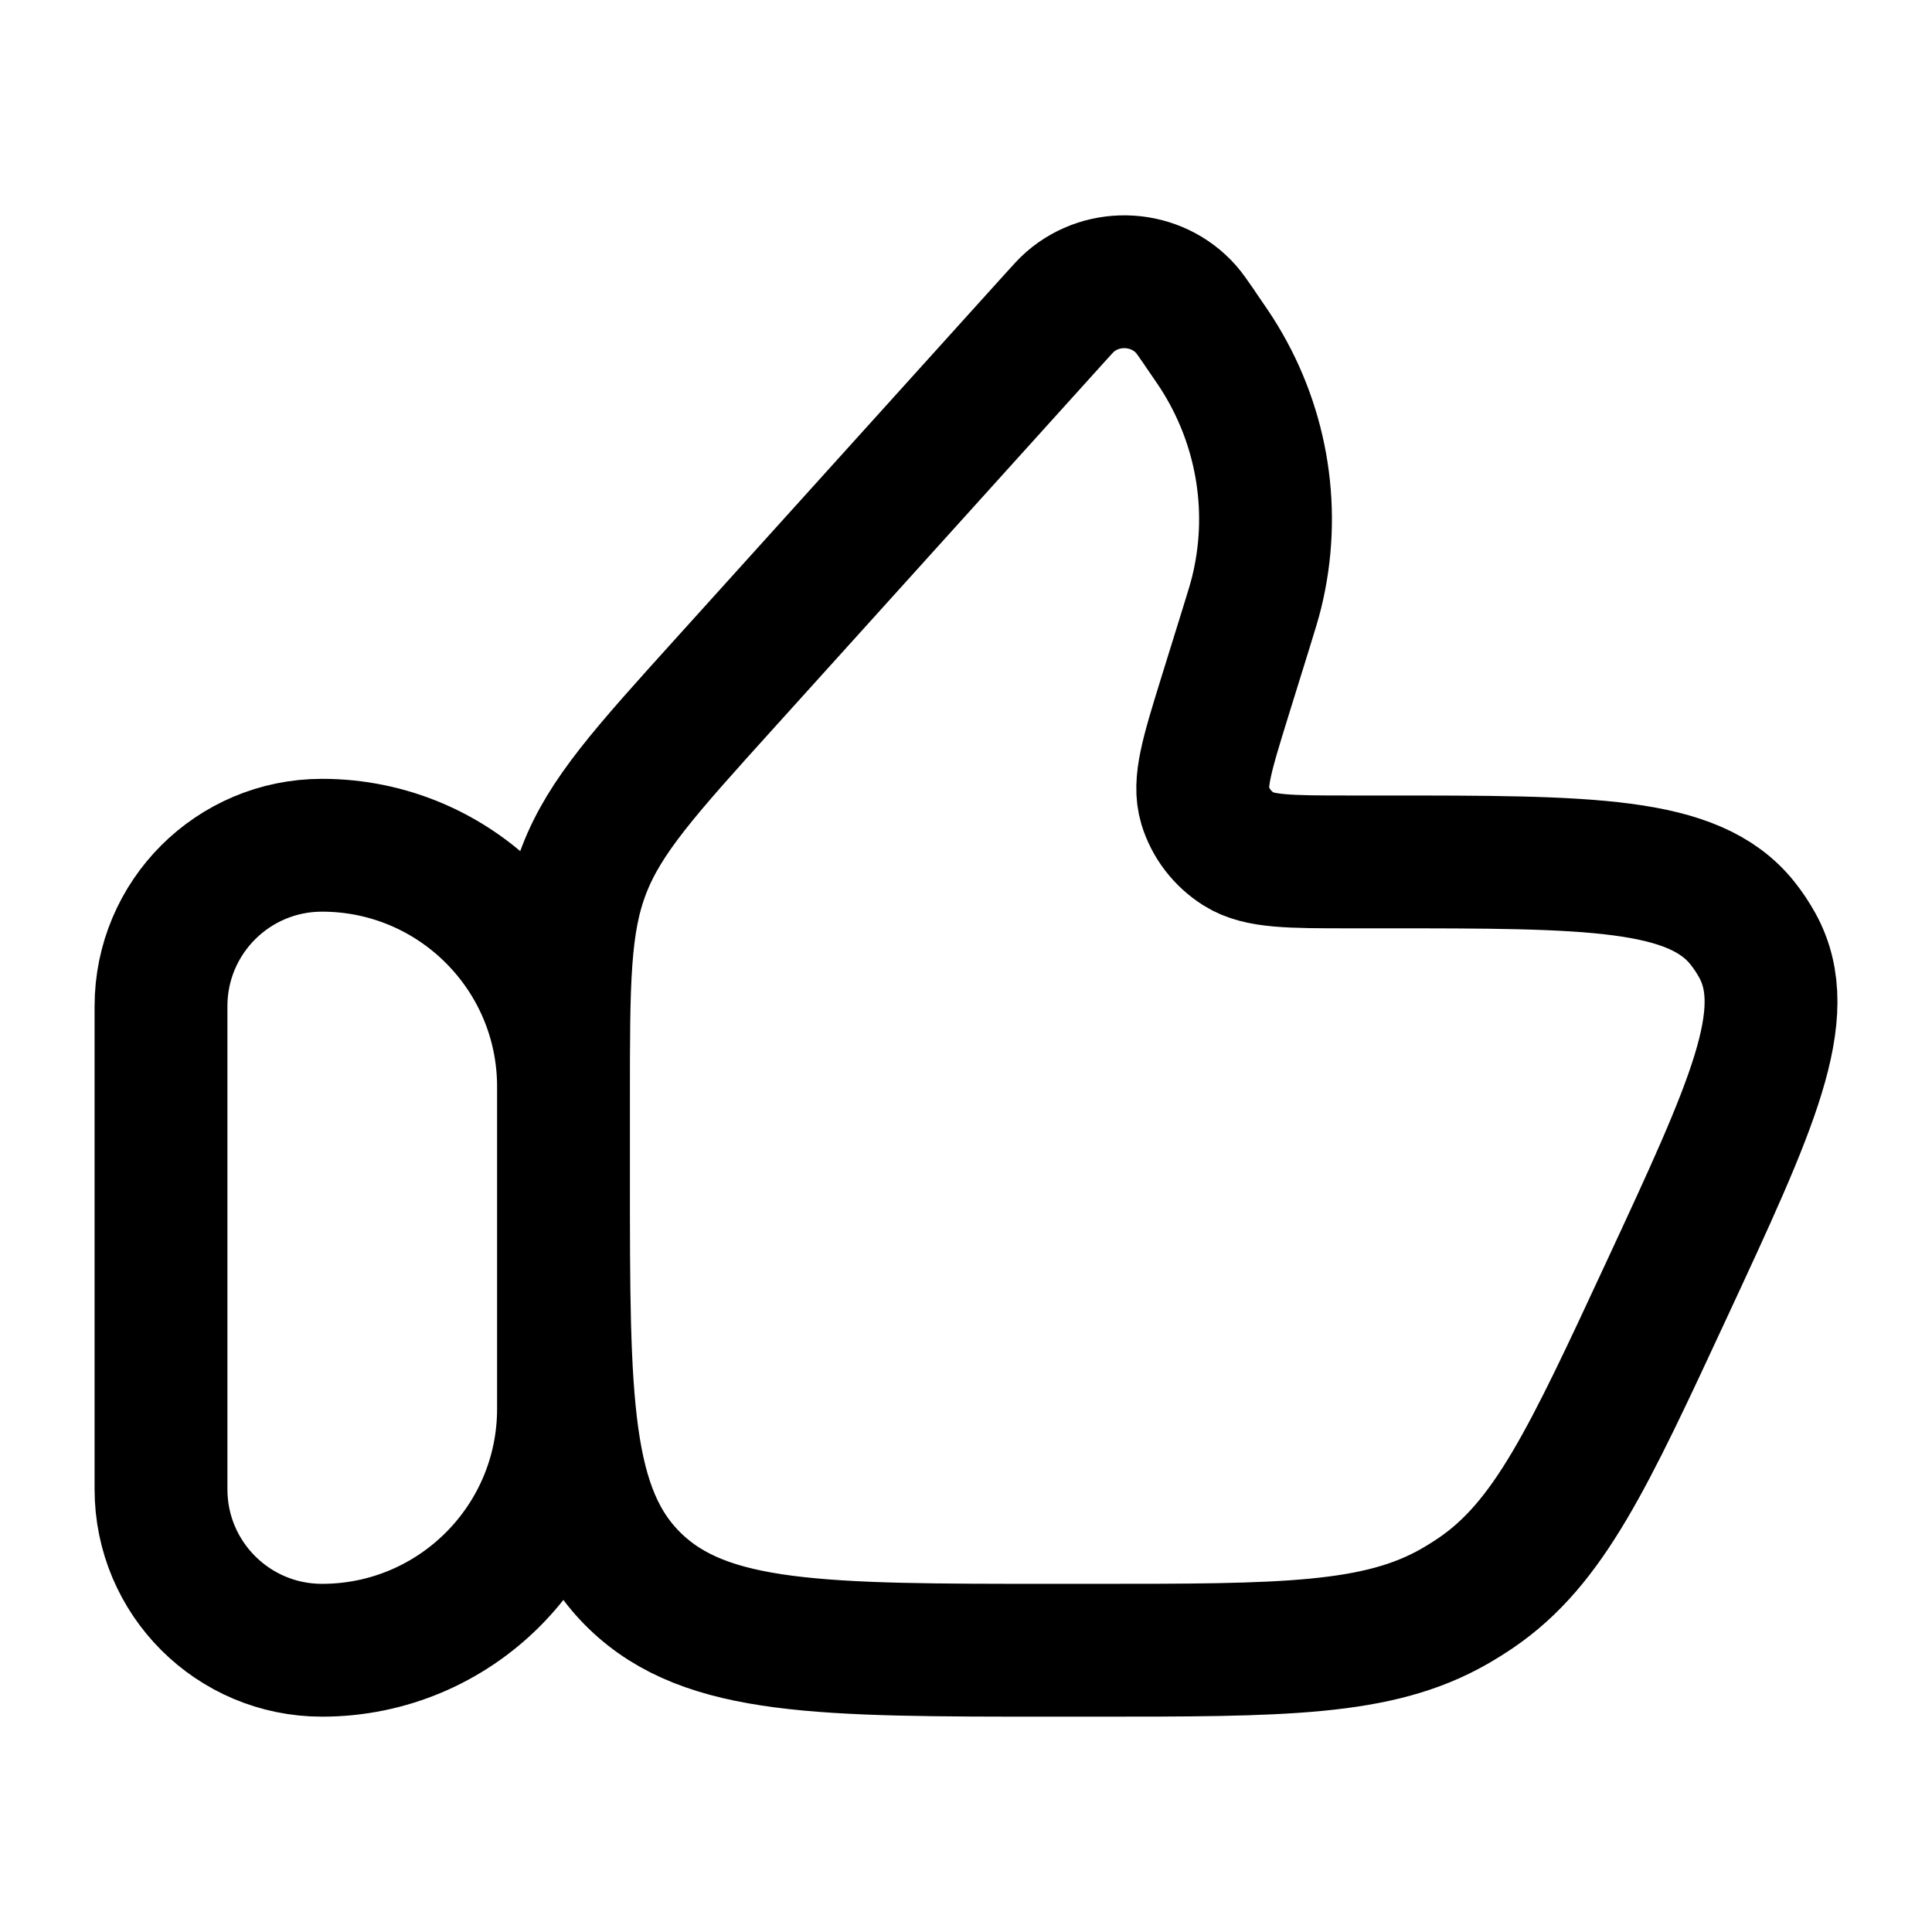
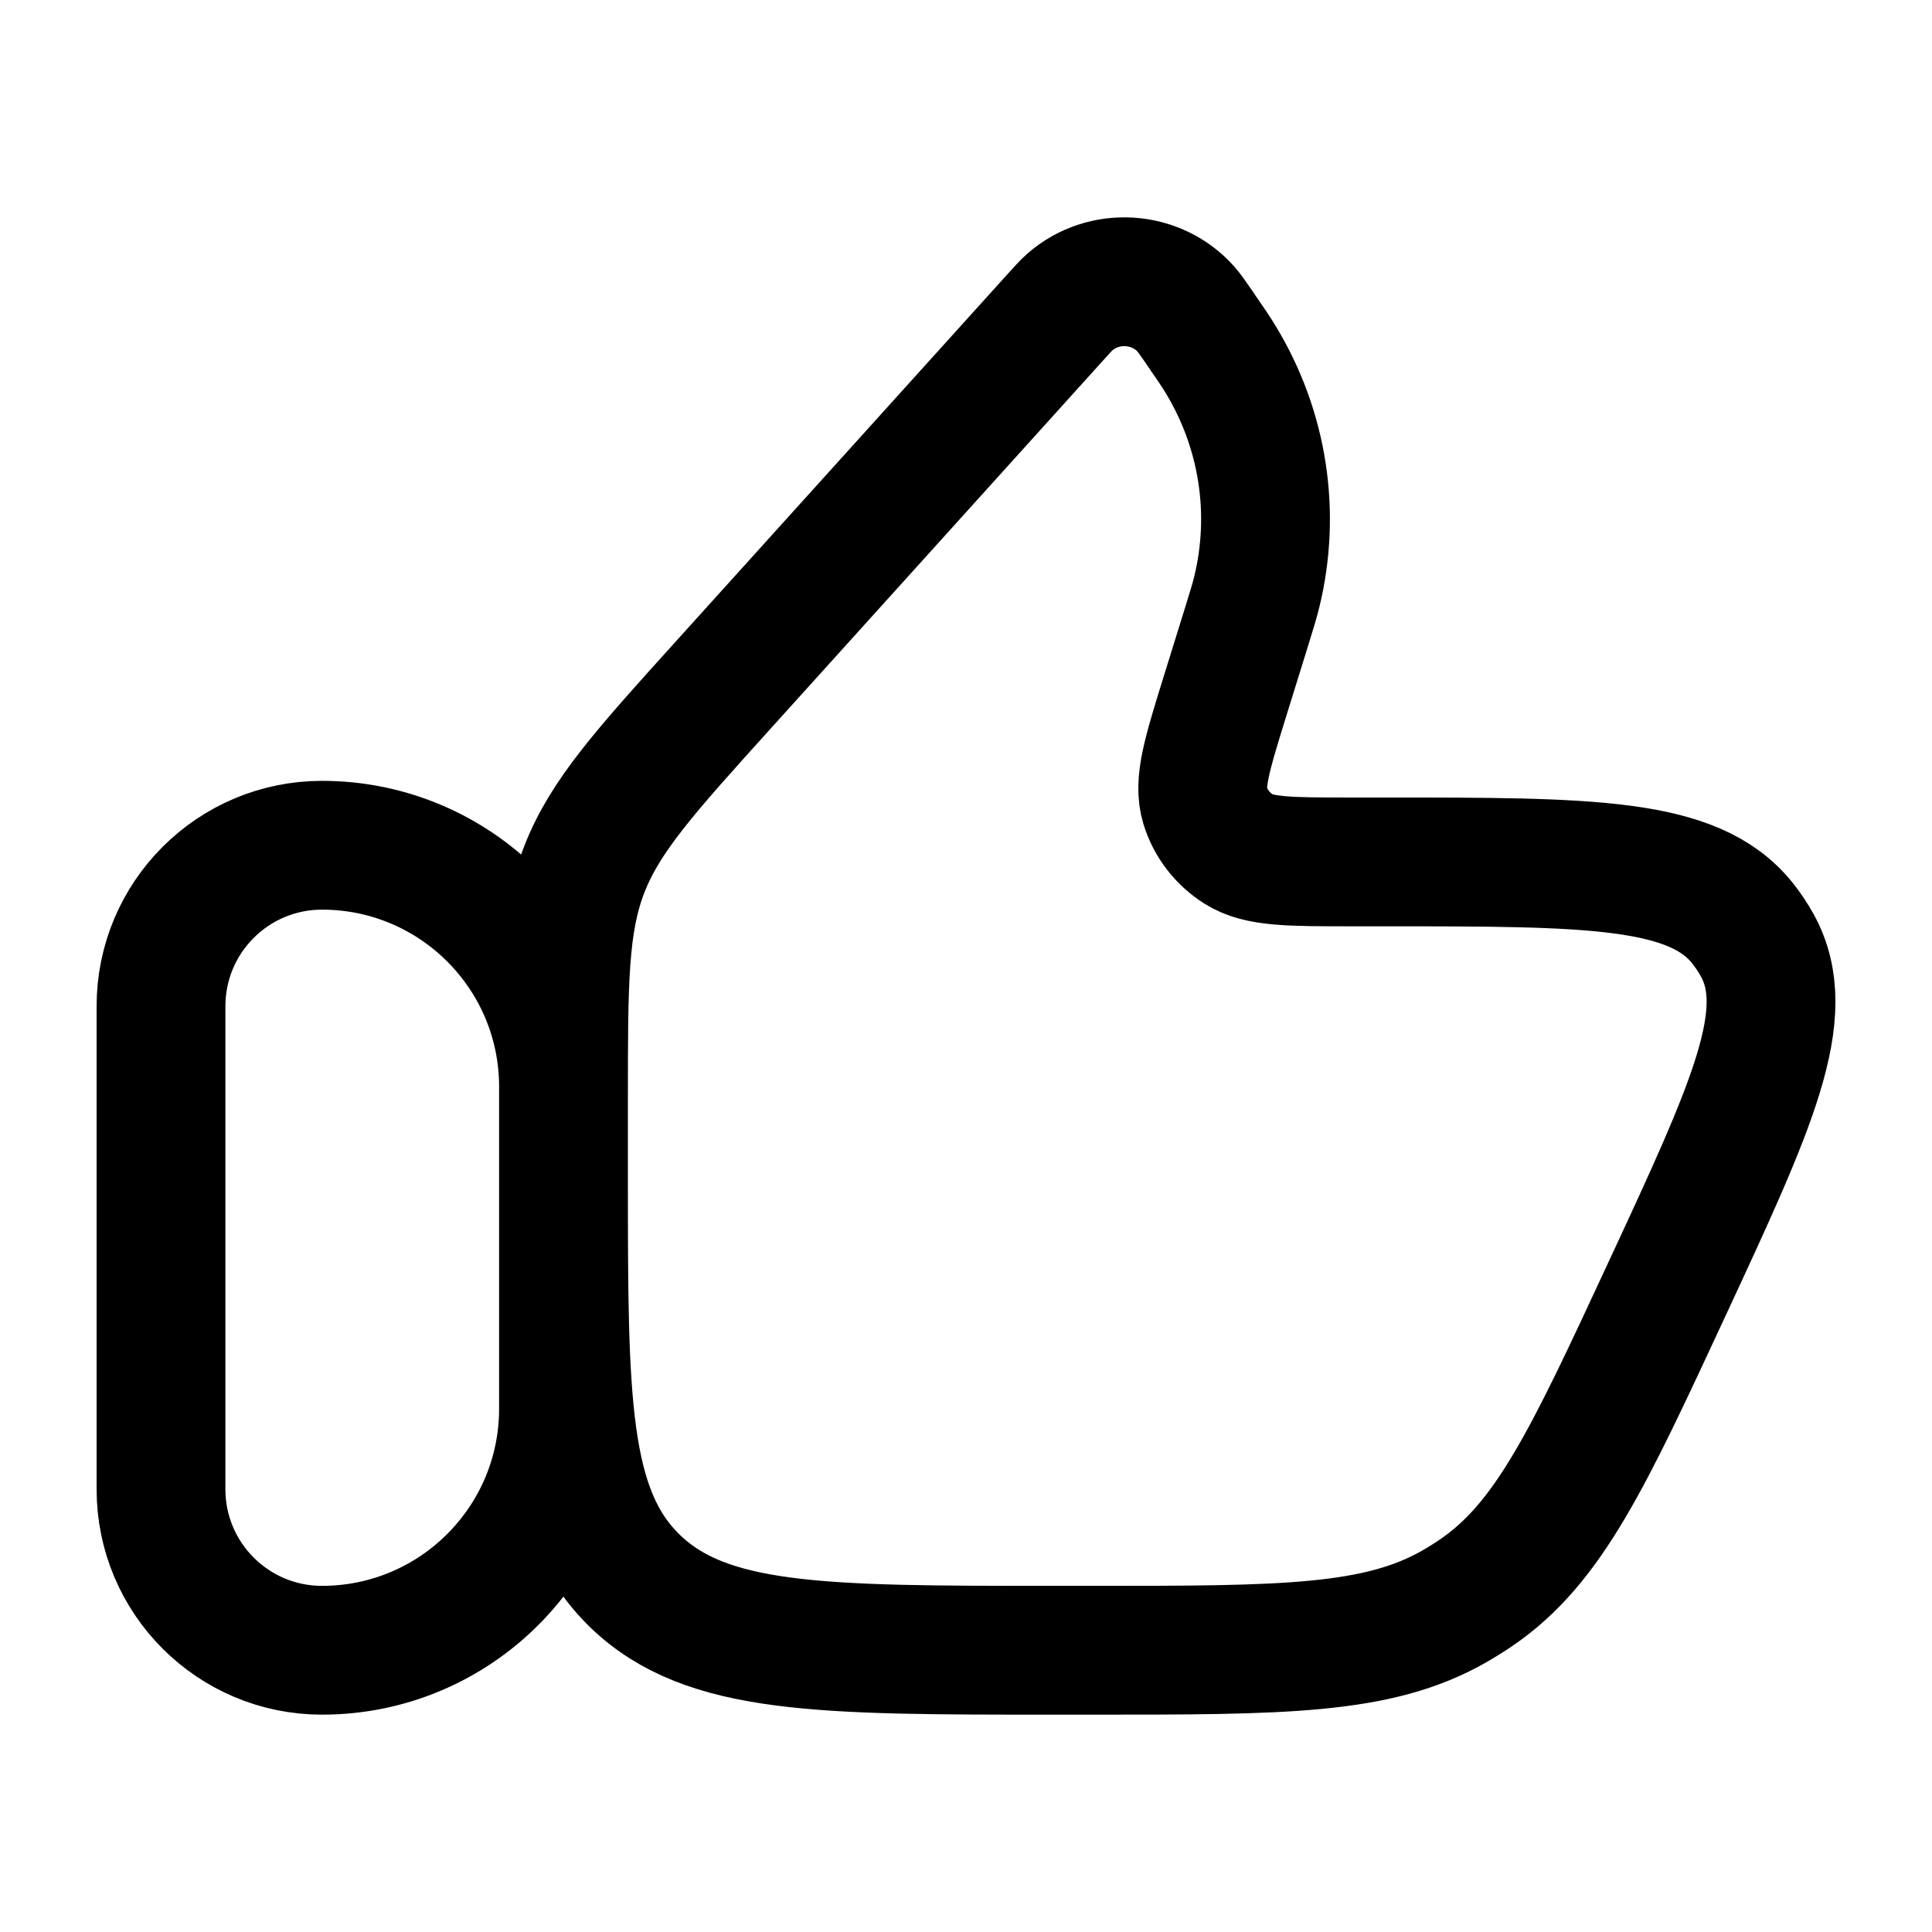
<svg xmlns="http://www.w3.org/2000/svg" width="24" height="24" viewBox="0 0 24 24" fill="none">
-   <path d="M7 13.65V13.5C7 11.843 5.657 10.5 4 10.5C2.895 10.5 2 11.395 2 12.5V18.5C2 19.605 2.895 20.5 4 20.5C5.657 20.5 7 19.157 7 17.5V14.624M7 13.65V14.624M7 13.65C7 12.195 7 11.467 7.258 10.801C7.517 10.134 8.011 9.587 9.001 8.491L9.001 8.491L13.092 3.961C13.195 3.847 13.246 3.79 13.291 3.751C13.713 3.383 14.365 3.425 14.734 3.842C14.774 3.887 14.817 3.95 14.904 4.075L14.904 4.075L14.907 4.081C15.04 4.274 15.107 4.371 15.165 4.468C15.693 5.339 15.852 6.374 15.611 7.357C15.584 7.467 15.549 7.58 15.479 7.806L15.212 8.666L15.212 8.666C14.994 9.371 14.885 9.723 14.969 10.002C15.037 10.227 15.186 10.421 15.389 10.549C15.64 10.707 16.02 10.707 16.779 10.707H17.183C19.753 10.707 21.038 10.707 21.645 11.467C21.715 11.554 21.776 11.647 21.83 11.744C22.297 12.592 21.766 13.735 20.704 16.021C19.73 18.119 19.242 19.168 18.338 19.785C18.25 19.845 18.16 19.901 18.068 19.954C17.116 20.5 15.936 20.5 13.576 20.5H13.065C10.206 20.5 8.776 20.5 7.888 19.64C7 18.779 7 17.394 7 14.624" stroke-width="1.65" stroke-linecap="round" stroke-linejoin="round" stroke="currentColor" />
+   <path d="M7 13.65V13.5C7 11.843 5.657 10.5 4 10.5C2.895 10.5 2 11.395 2 12.5V18.5C2 19.605 2.895 20.5 4 20.5C5.657 20.5 7 19.157 7 17.5V14.624M7 13.65V14.624M7 13.65C7 12.195 7 11.467 7.258 10.801C7.517 10.134 8.011 9.587 9.001 8.491L9.001 8.491L13.092 3.961C13.195 3.847 13.246 3.79 13.291 3.751C13.713 3.383 14.365 3.425 14.734 3.842C14.774 3.887 14.817 3.95 14.904 4.075L14.904 4.075L14.907 4.081C15.04 4.274 15.107 4.371 15.165 4.468C15.693 5.339 15.852 6.374 15.611 7.357C15.584 7.467 15.549 7.58 15.479 7.806L15.212 8.666L15.212 8.666C14.994 9.371 14.885 9.723 14.969 10.002C15.037 10.227 15.186 10.421 15.389 10.549C15.64 10.707 16.02 10.707 16.779 10.707H17.183C19.753 10.707 21.038 10.707 21.645 11.467C21.715 11.554 21.776 11.647 21.83 11.744C22.297 12.592 21.766 13.735 20.704 16.021C19.73 18.119 19.242 19.168 18.338 19.785C18.25 19.845 18.16 19.901 18.068 19.954C17.116 20.5 15.936 20.5 13.576 20.5H13.065C10.206 20.5 8.776 20.5 7.888 19.64C7 18.779 7 17.394 7 14.624" stroke-width="1.6" stroke-linecap="round" stroke-linejoin="round" stroke="currentColor" />
</svg>
